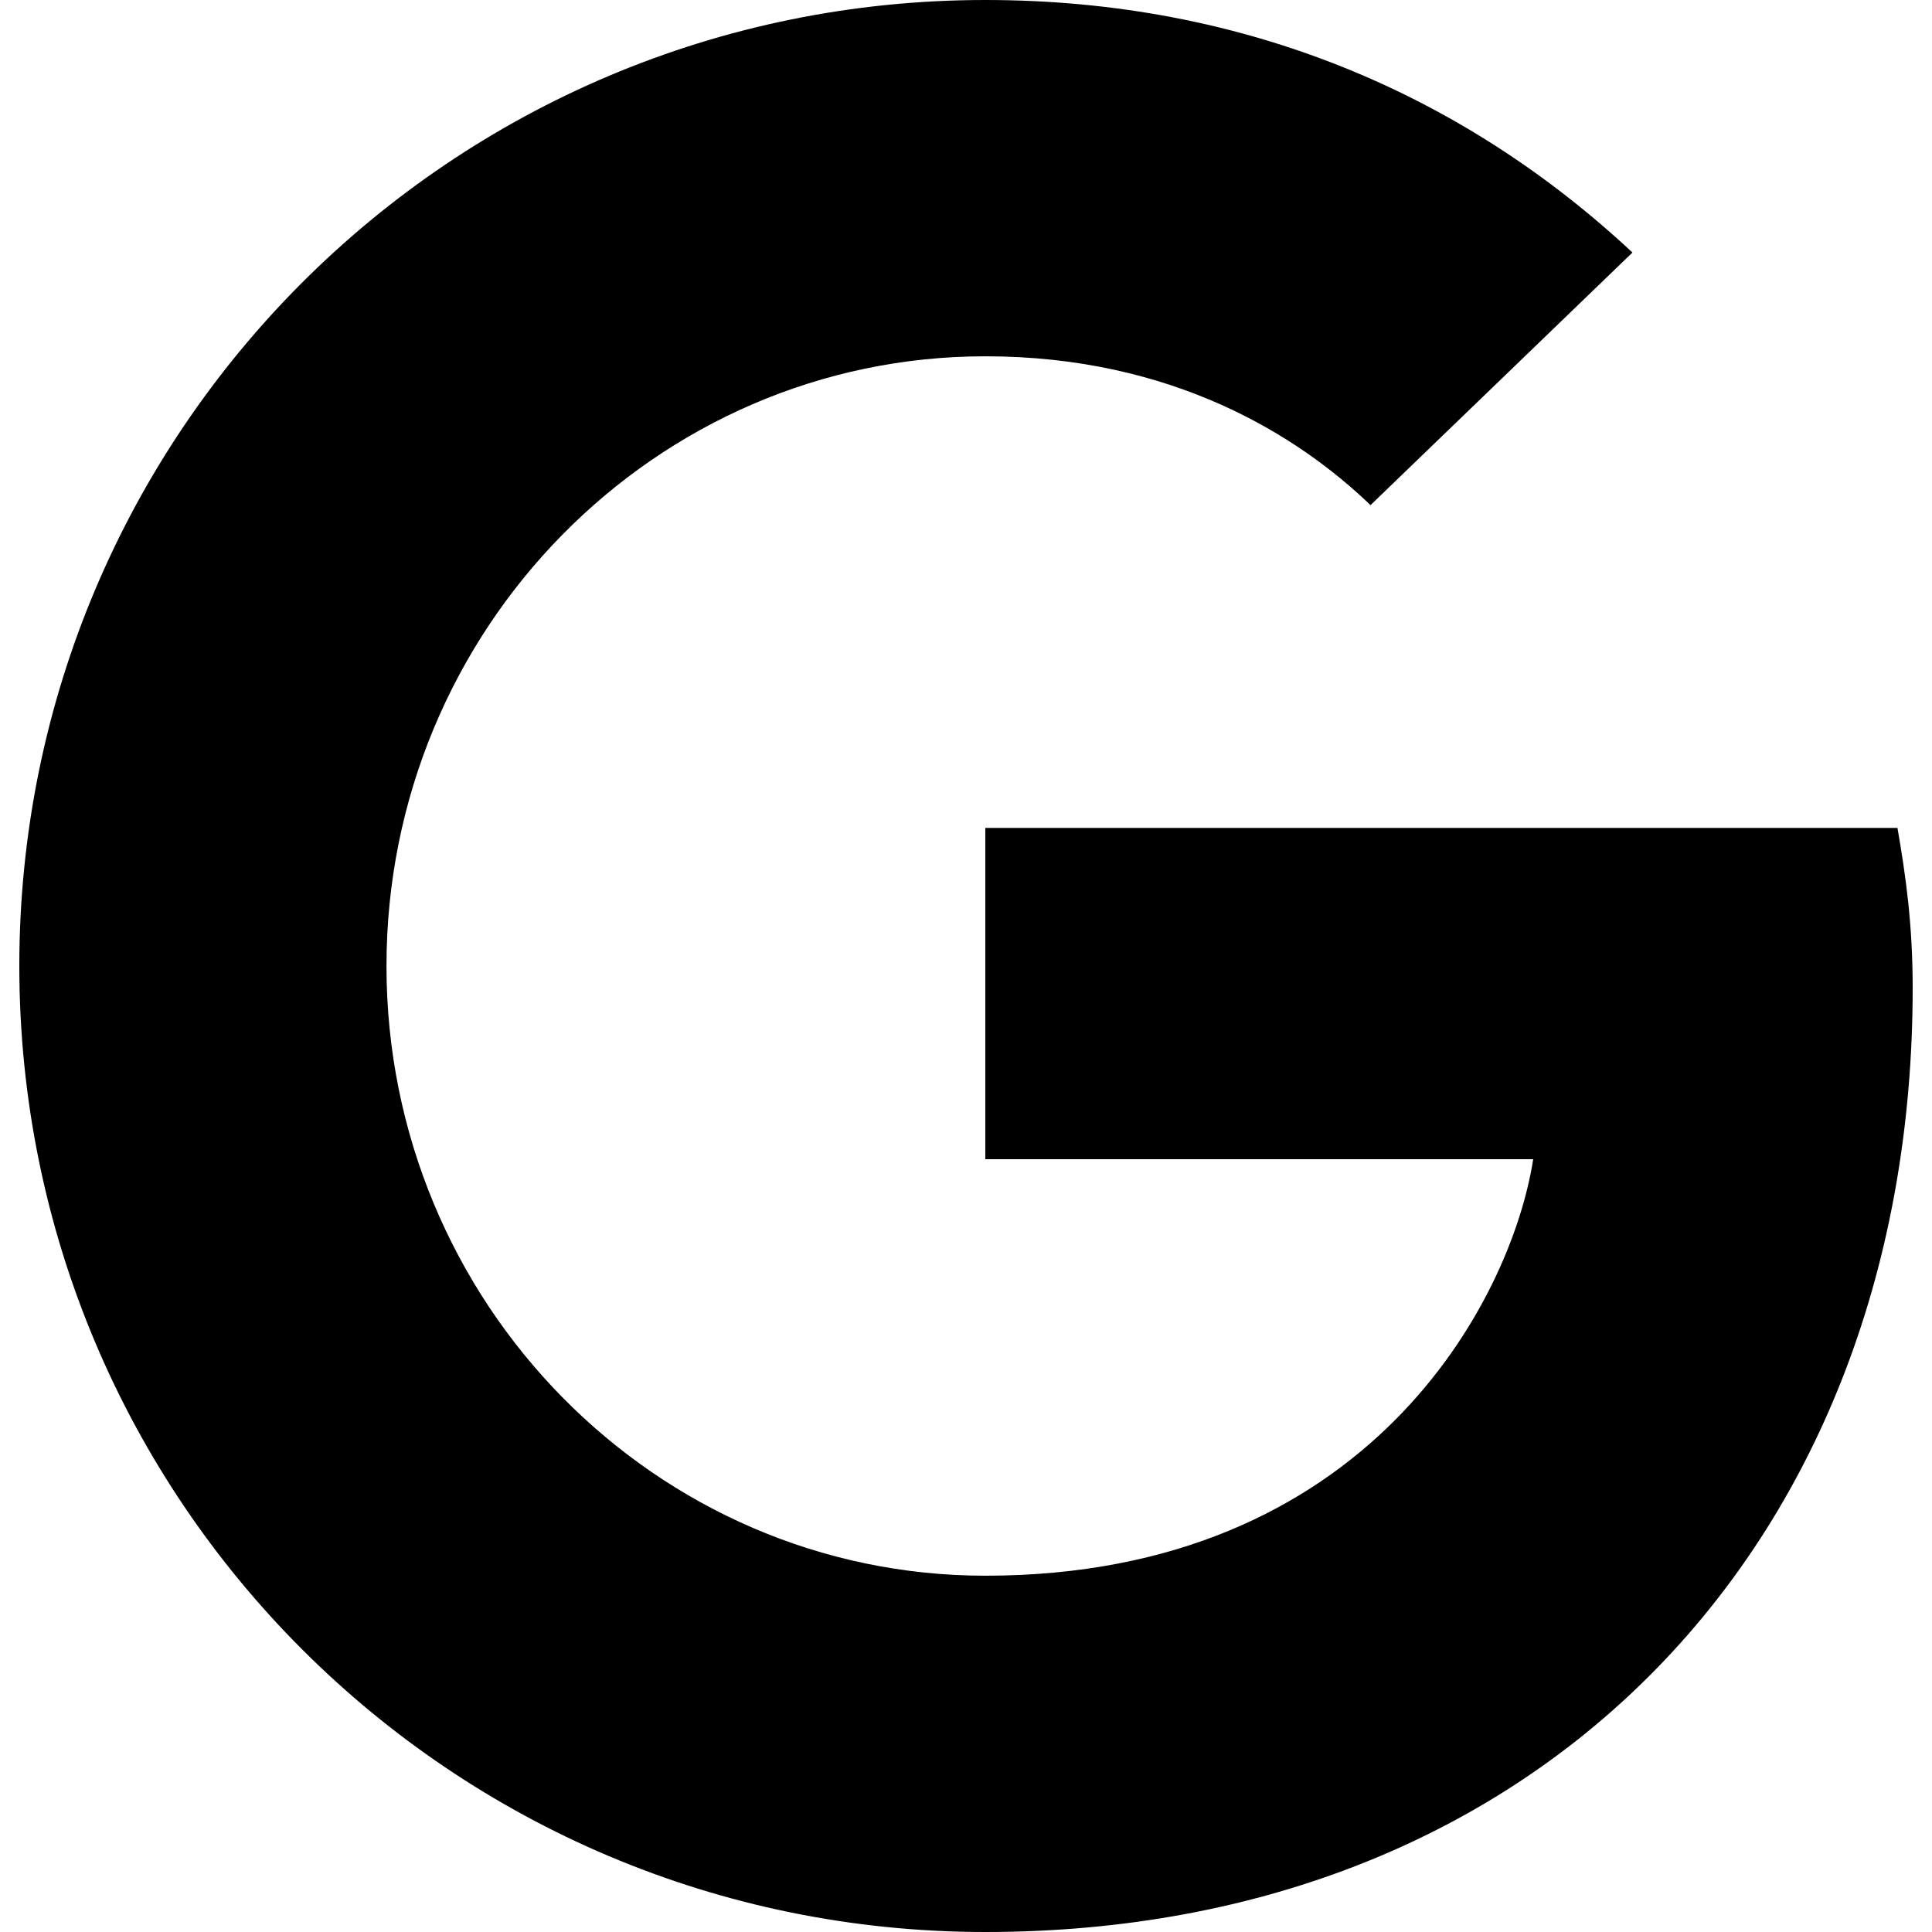
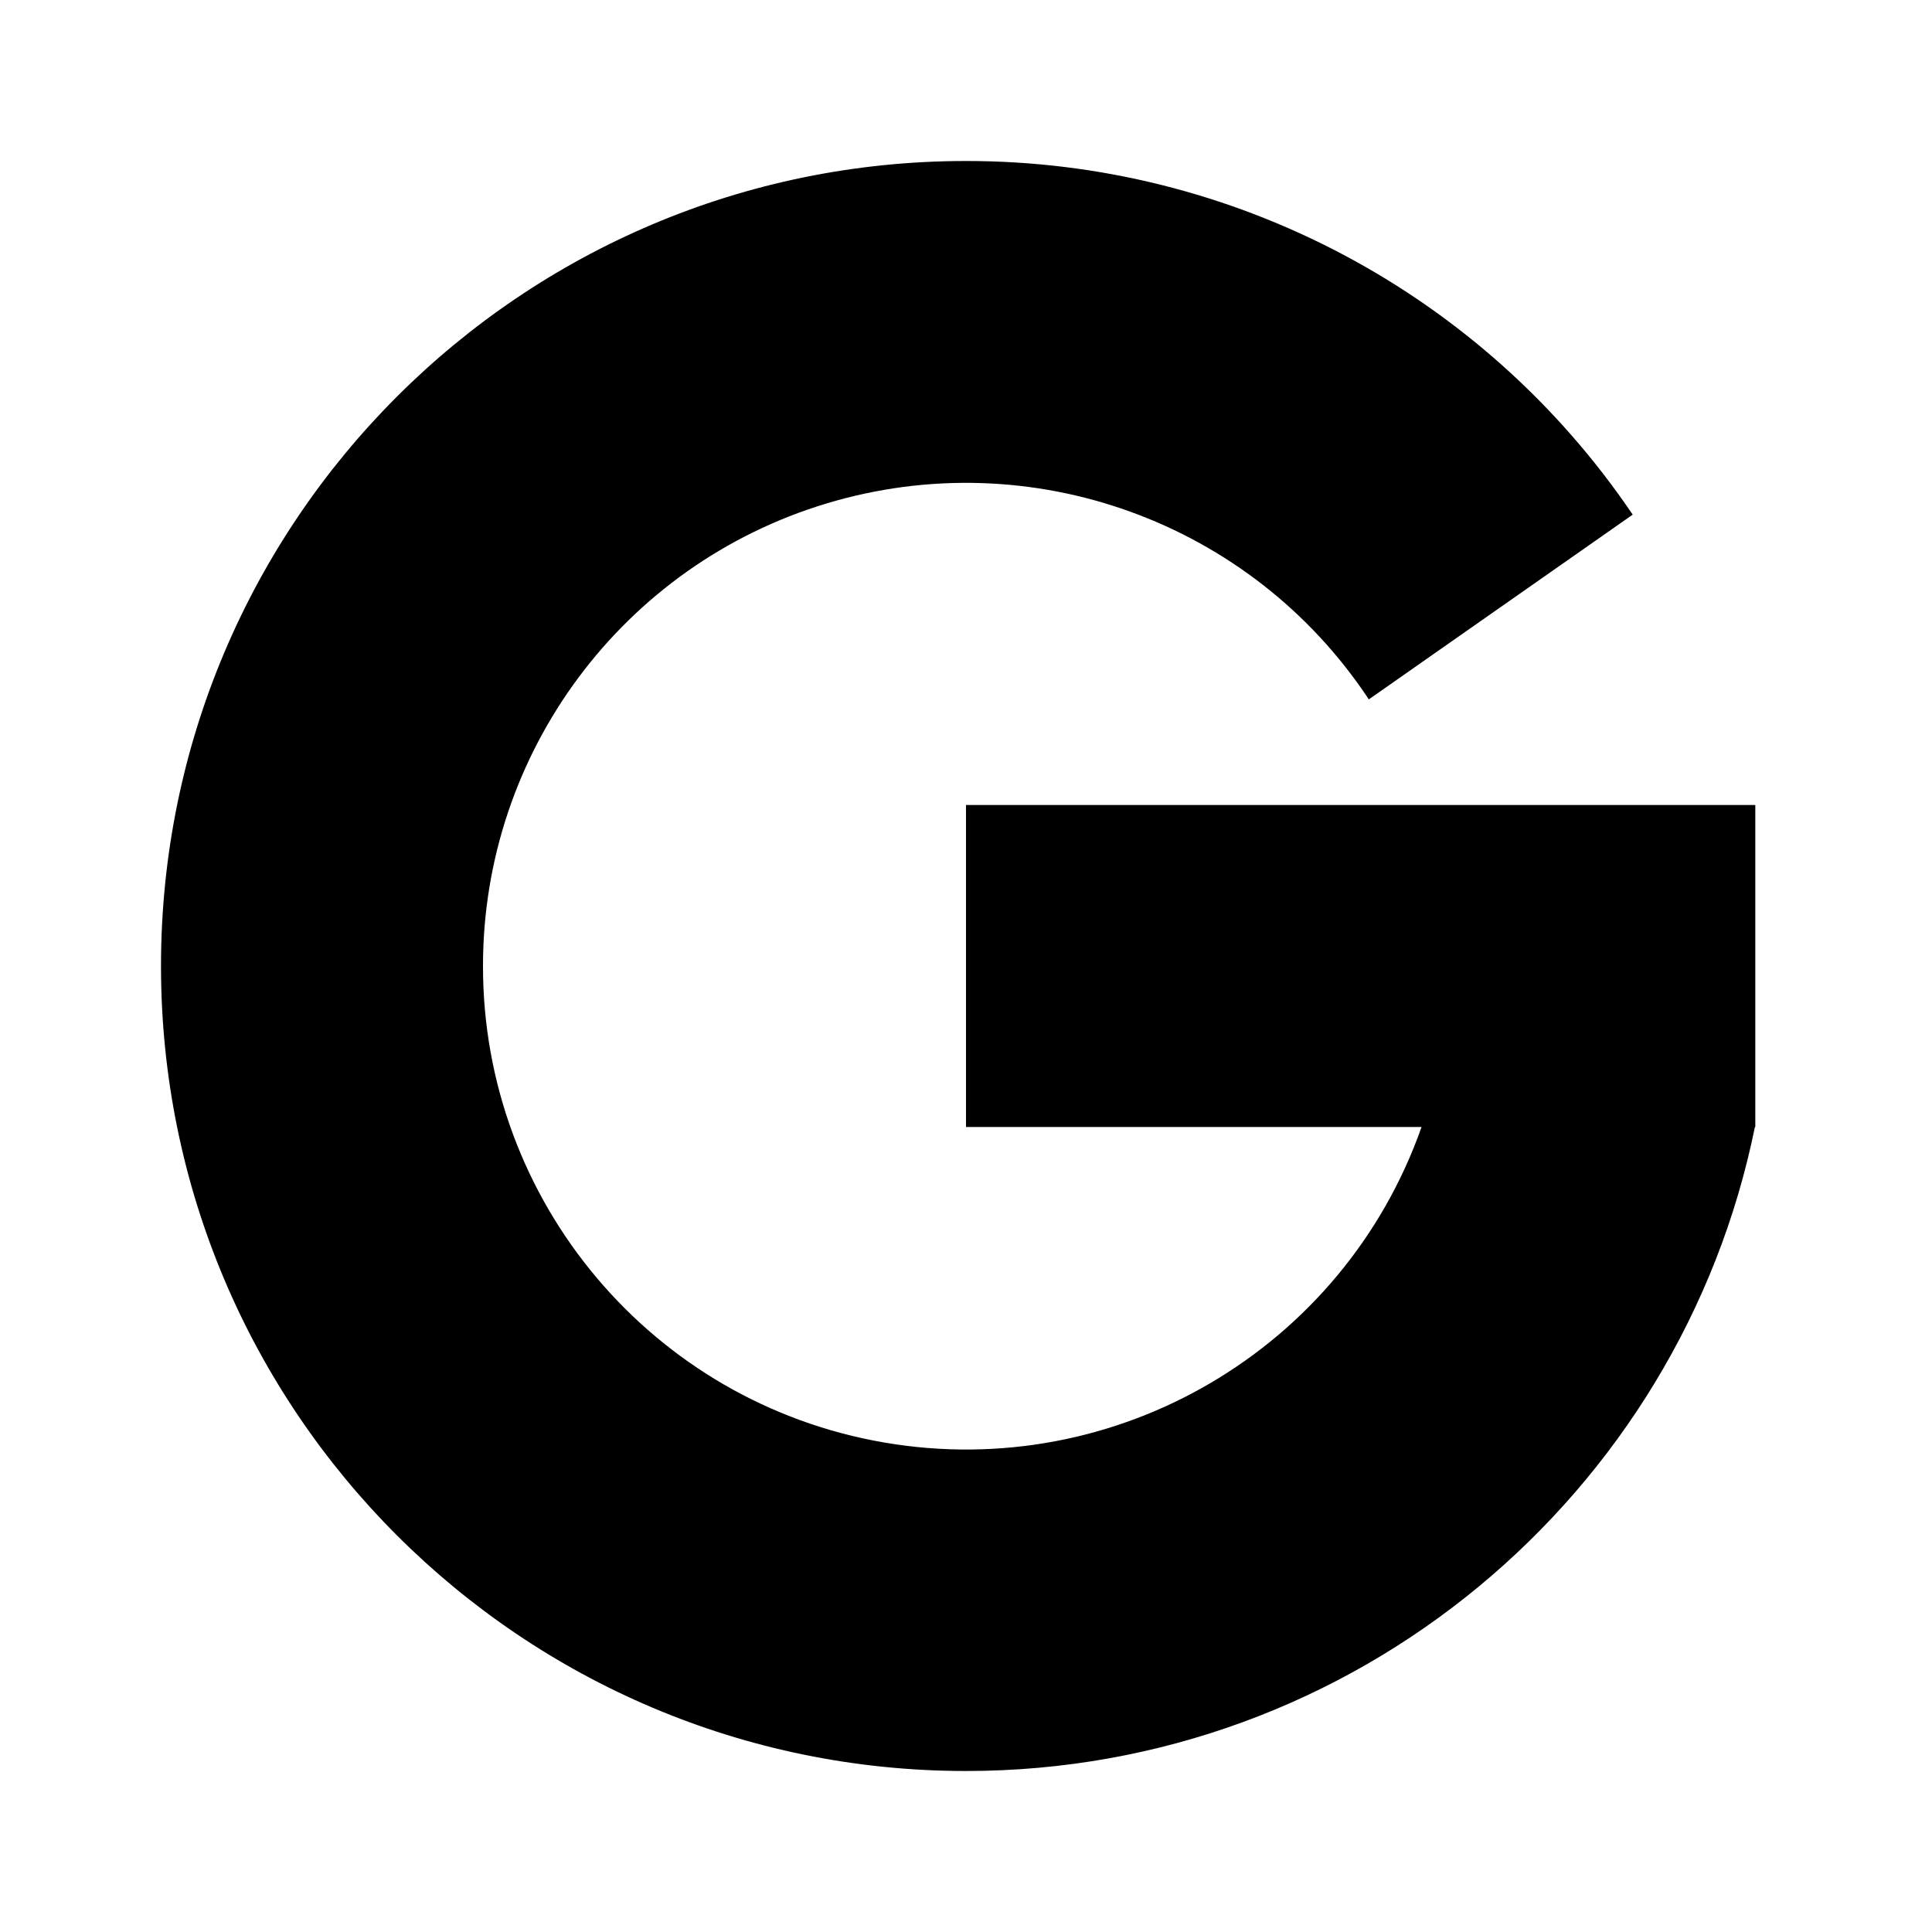
<svg xmlns="http://www.w3.org/2000/svg" width="24" height="24" viewBox="0 0 24 24">
-   <path d="M12.24 10.285V14.4h6.806c-.275 1.765-2.056 5.174-6.806 5.174-4.095 0-7.439-3.389-7.439-7.574s3.344-7.574 7.439-7.574c2.33 0 3.891.989 4.785 1.849l3.254-3.138C18.189 1.186 15.479 0 12.24 0c-6.635 0-12 5.365-12 12s5.365 12 12 12c6.926 0 11.52-4.869 11.52-11.726 0-.788-.085-1.39-.189-1.989z" />
+   <path d="M6 12a6 6 0 0 0 11.659 2H12v-4h9.805v4H21.8c-.927 4.564-4.962 8-9.8 8c-5.523 0-10-4.477-10-10S6.477 2 12 2a9.99 9.99 0 0 1 8.282 4.393l-3.278 2.295A6 6 0 0 0 6 12" />
</svg>
